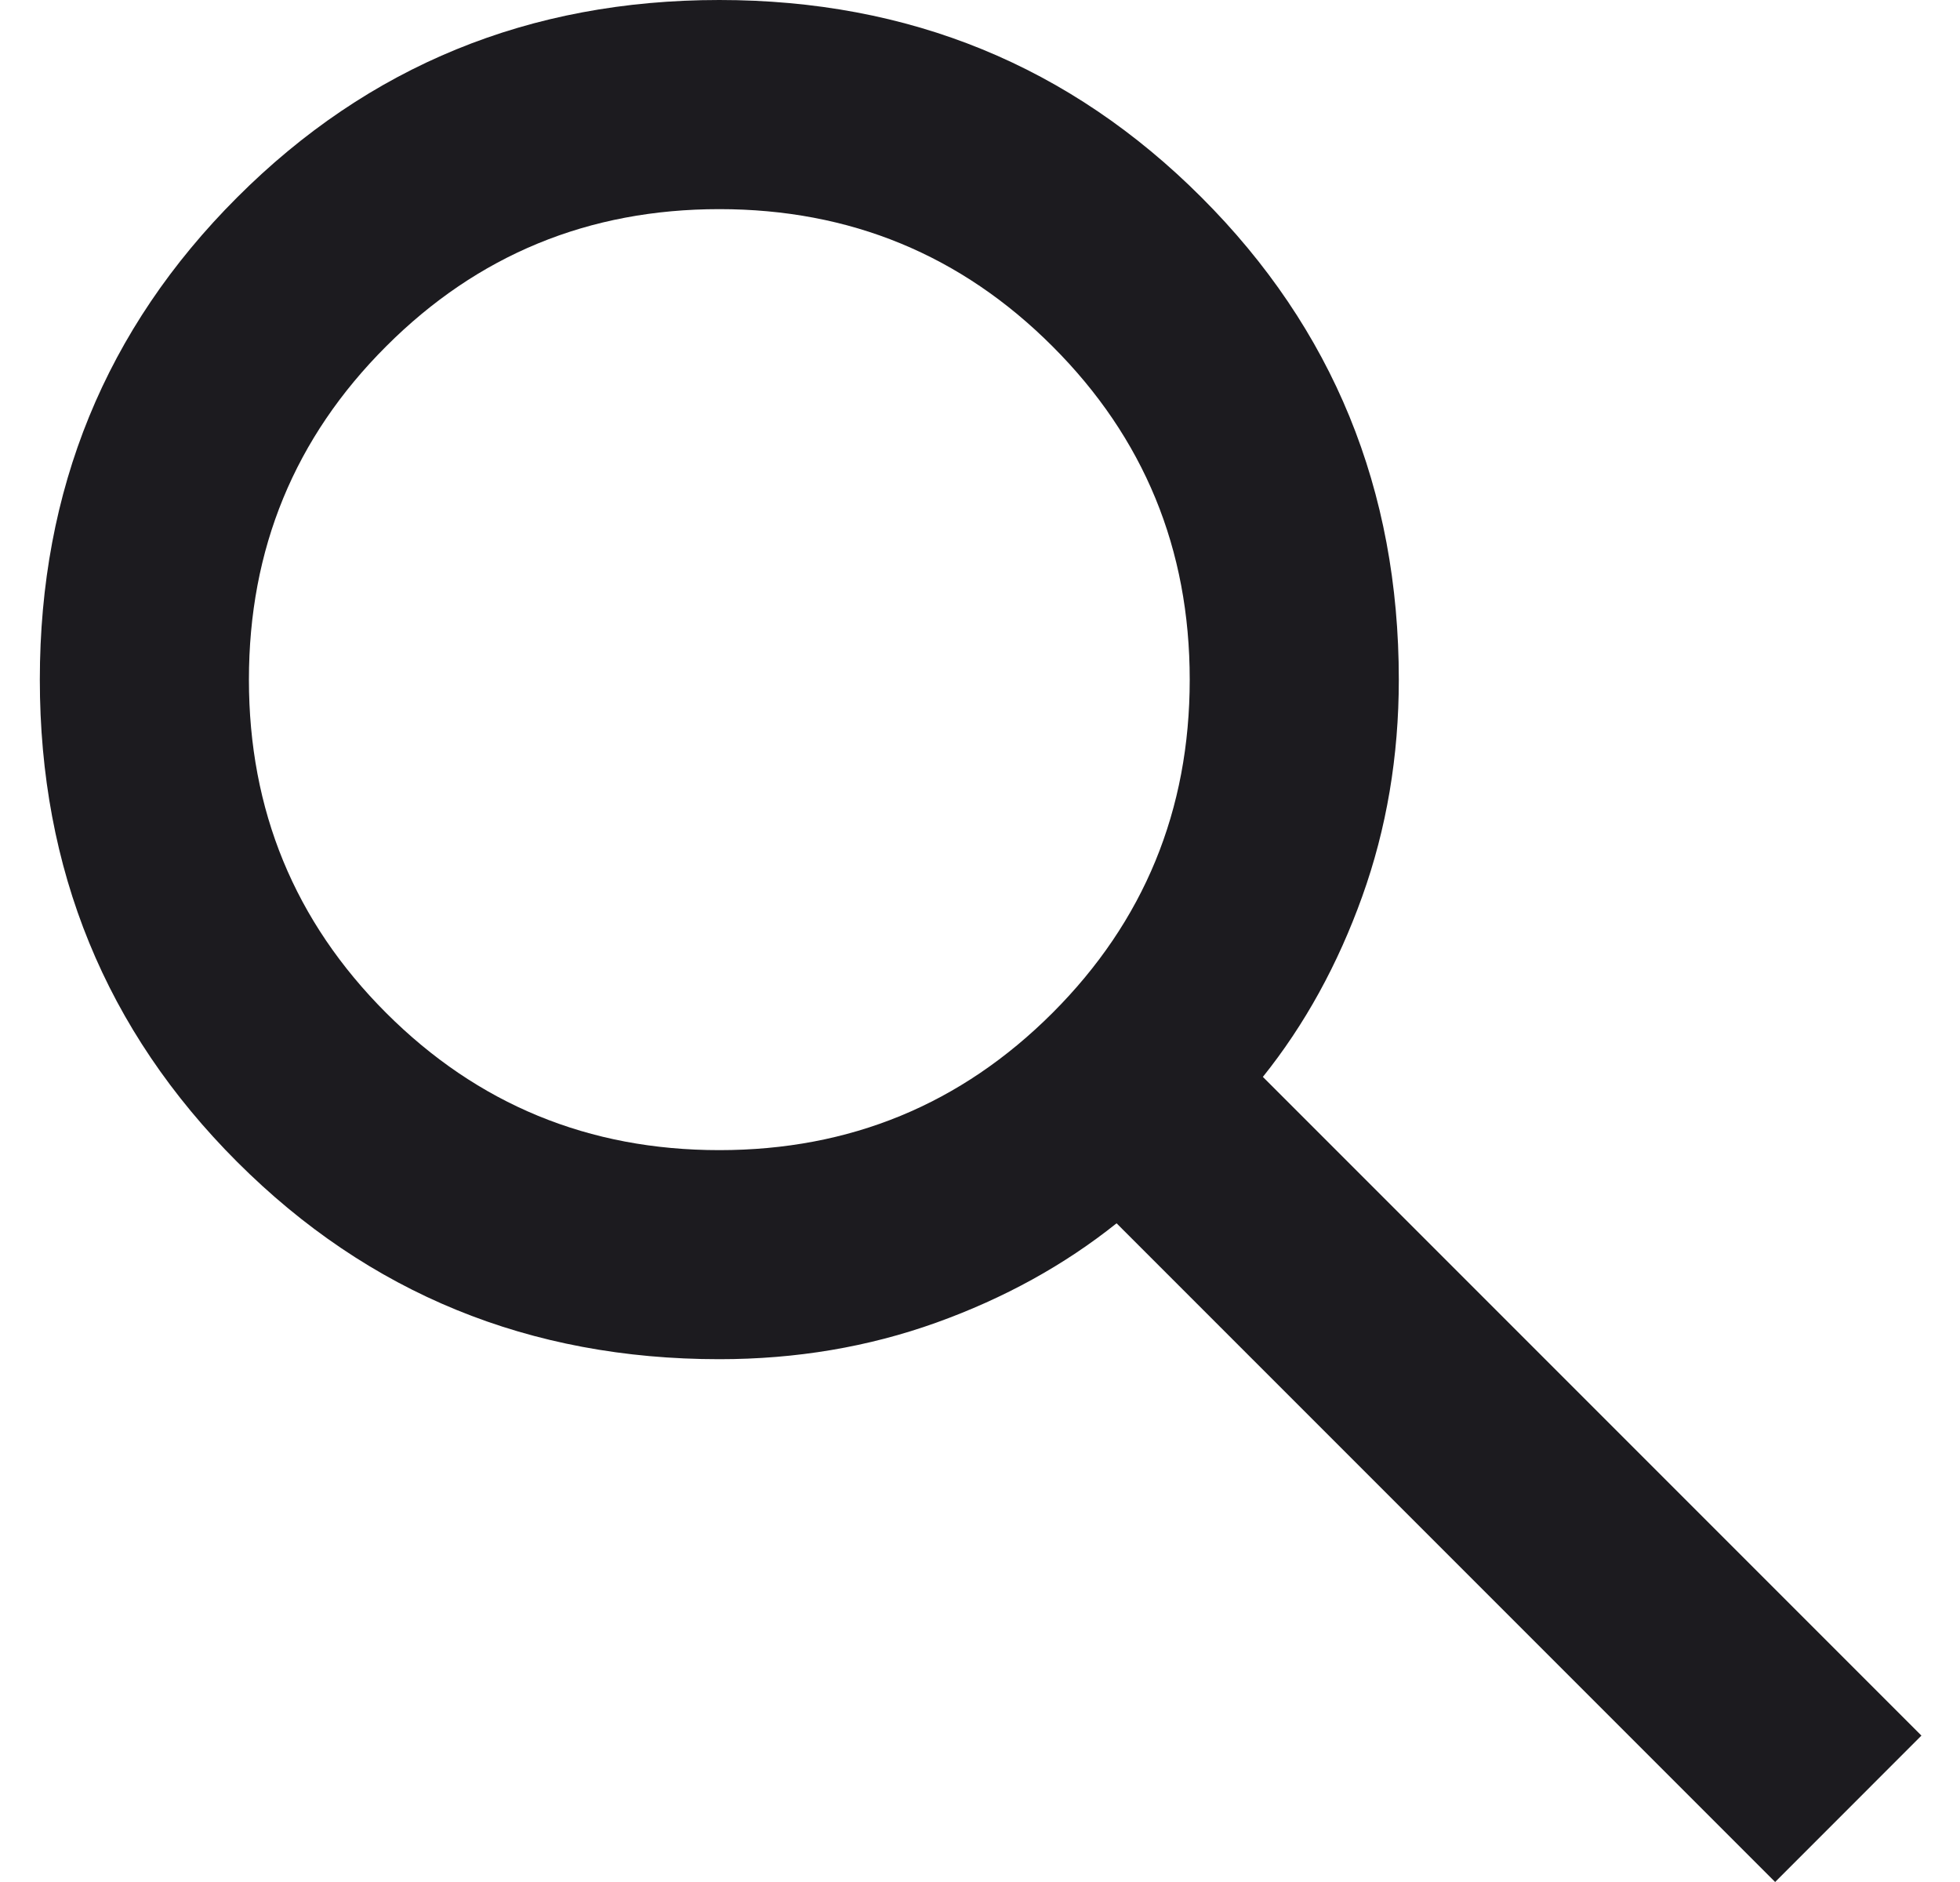
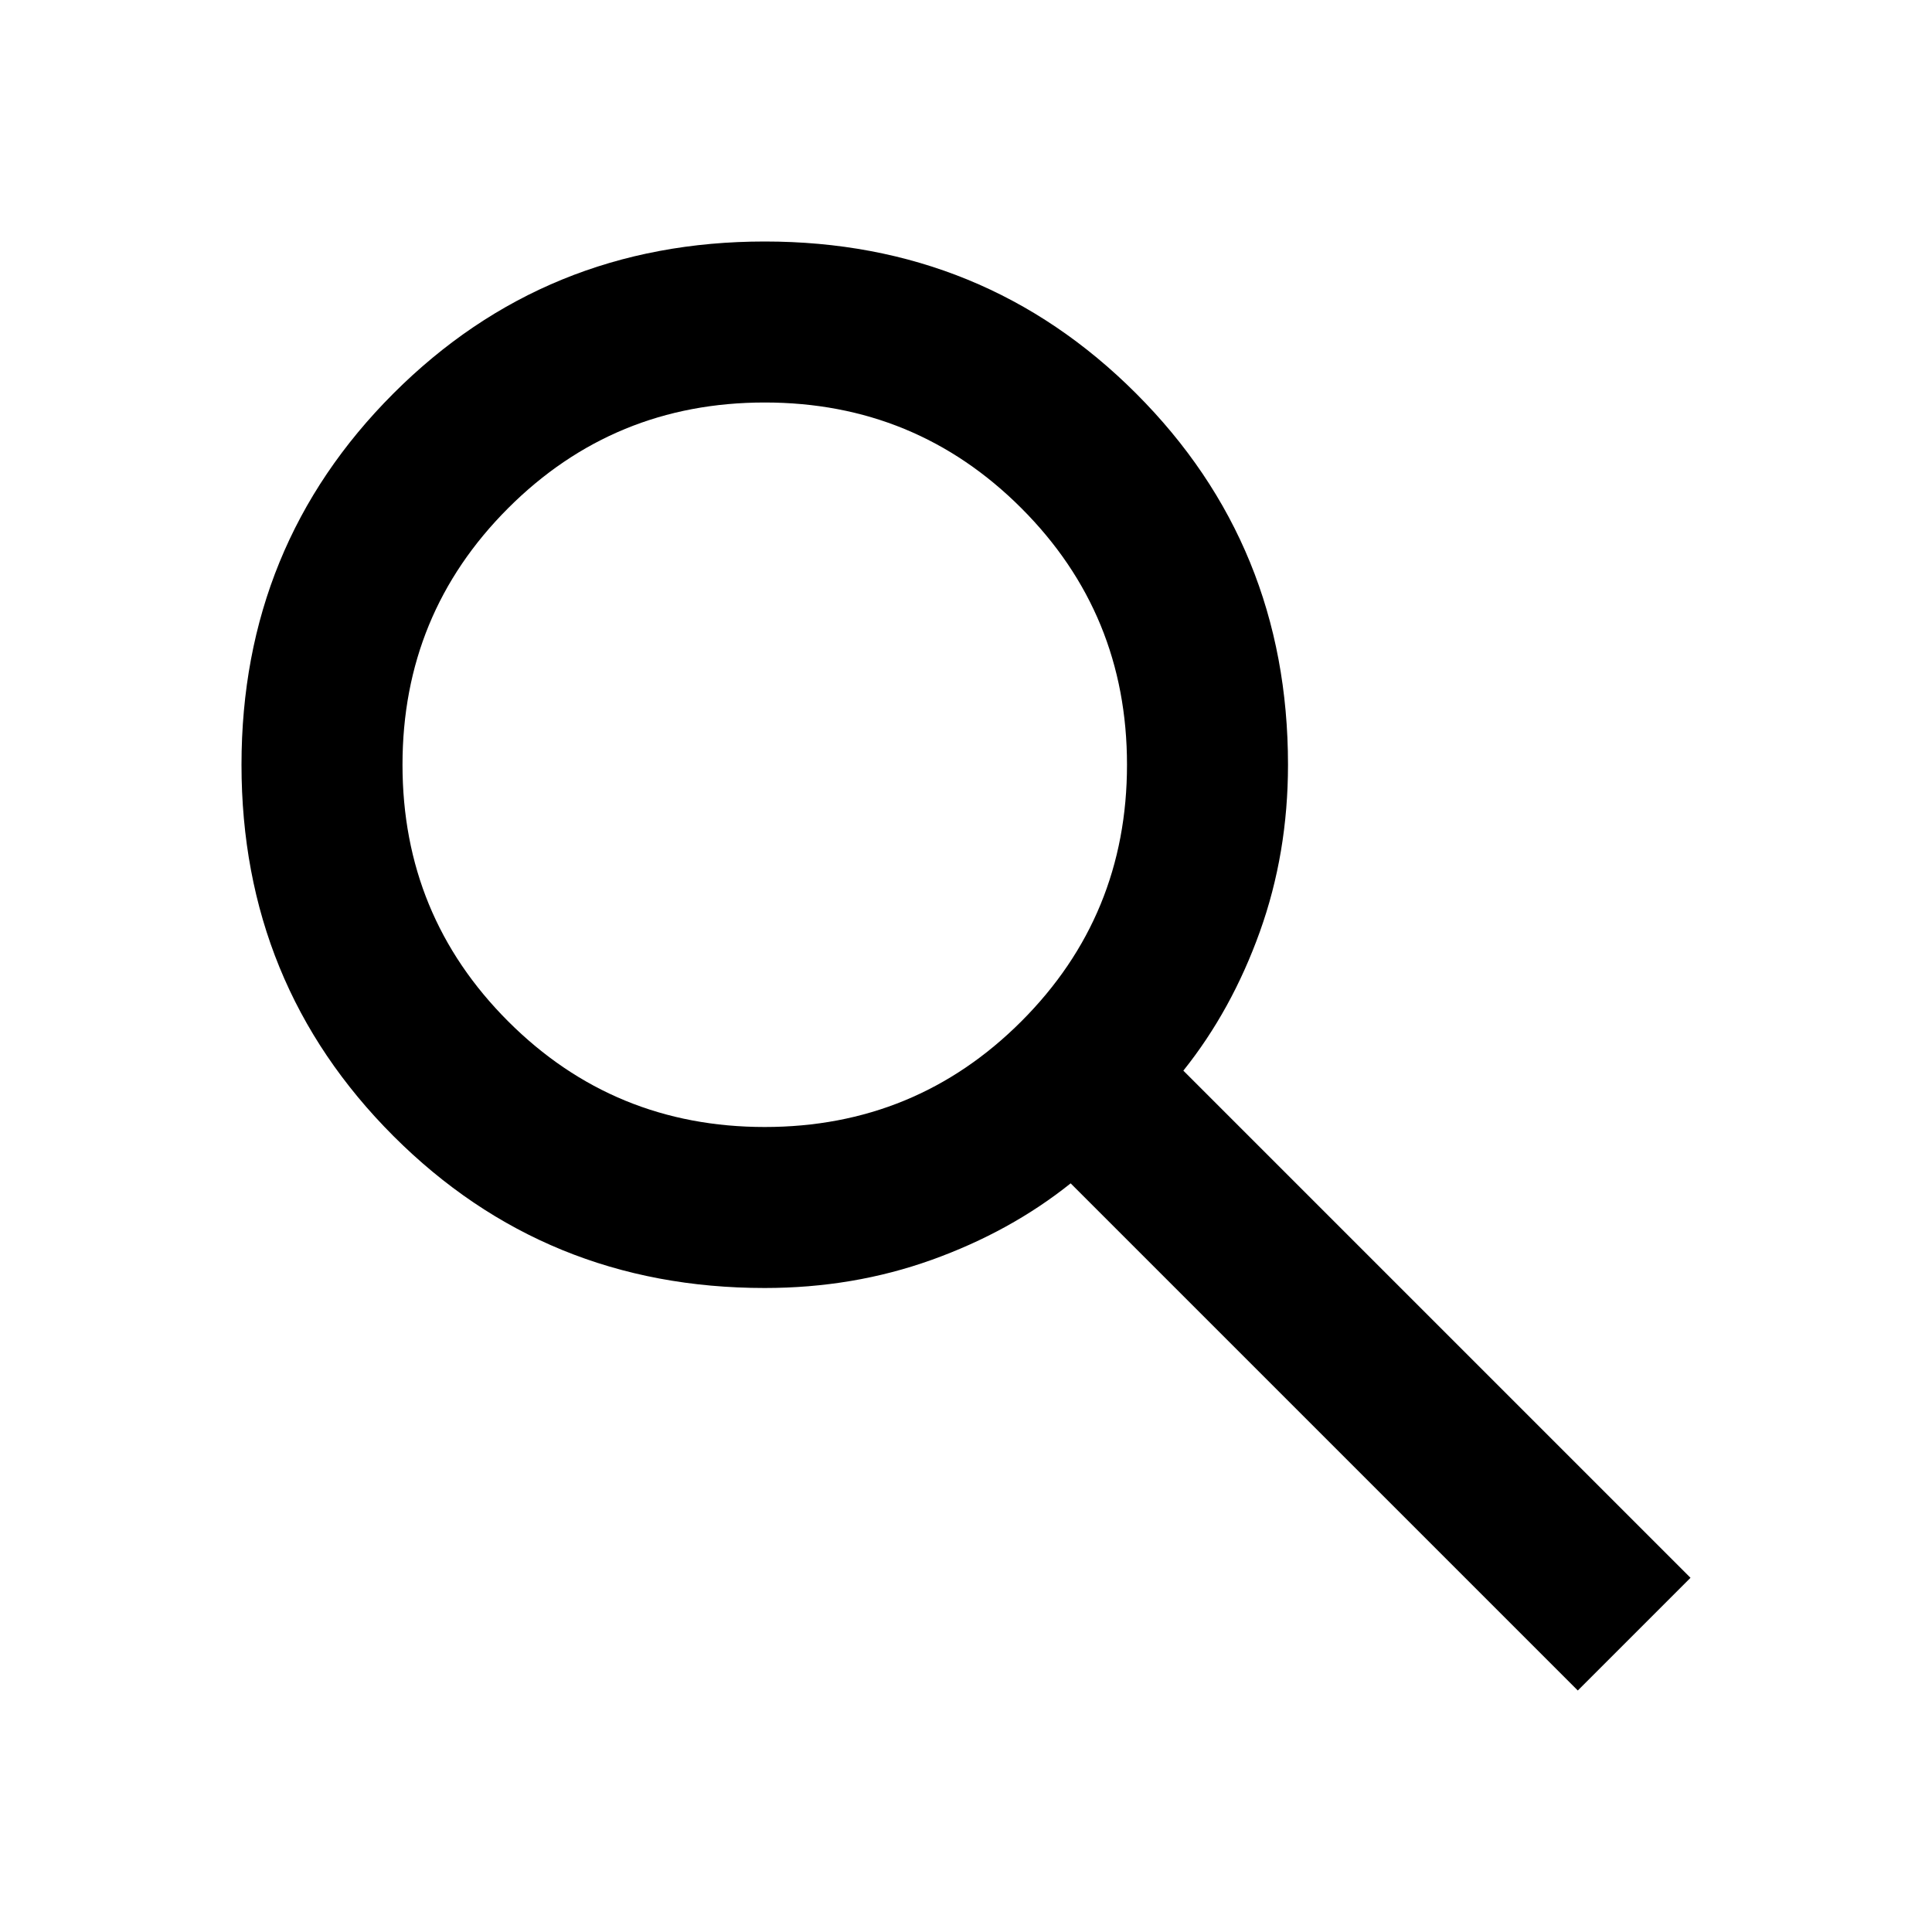
- <svg xmlns="http://www.w3.org/2000/svg" width="25" height="24" viewBox="0 0 25 24" fill="none">
-   <path d="M22.642 24L14.242 15.6C13.575 16.133 12.808 16.556 11.942 16.867C11.075 17.178 10.153 17.333 9.175 17.333C6.753 17.333 4.703 16.494 3.025 14.817C1.347 13.139 0.508 11.089 0.508 8.667C0.508 6.244 1.347 4.194 3.025 2.517C4.703 0.839 6.753 5.72205e-06 9.175 5.72205e-06C11.597 5.72205e-06 13.647 0.839 15.325 2.517C17.003 4.194 17.842 6.244 17.842 8.667C17.842 9.644 17.686 10.567 17.375 11.433C17.064 12.3 16.642 13.067 16.108 13.733L24.508 22.133L22.642 24ZM9.175 14.667C10.842 14.667 12.258 14.083 13.425 12.917C14.592 11.75 15.175 10.333 15.175 8.667C15.175 7 14.592 5.583 13.425 4.417C12.258 3.25 10.842 2.667 9.175 2.667C7.508 2.667 6.092 3.25 4.925 4.417C3.758 5.583 3.175 7 3.175 8.667C3.175 10.333 3.758 11.75 4.925 12.917C6.092 14.083 7.508 14.667 9.175 14.667Z" fill="#1C1B1F" />
+ <svg xmlns="http://www.w3.org/2000/svg" height="24" viewBox="0 -960 960 960" width="24">
+   <path d="M784-120 532-372q-30 24-69 38t-83 14q-109 0-184.5-75.5T120-580q0-109 75.5-184.5T380-840q109 0 184.5 75.5T640-580q0 44-14 83t-38 69l252 252-56 56ZM380-400q75 0 127.5-52.5T560-580q0-75-52.5-127.5T380-760q-75 0-127.5 52.5T200-580q0 75 52.5 127.5T380-400Z" />
</svg>
